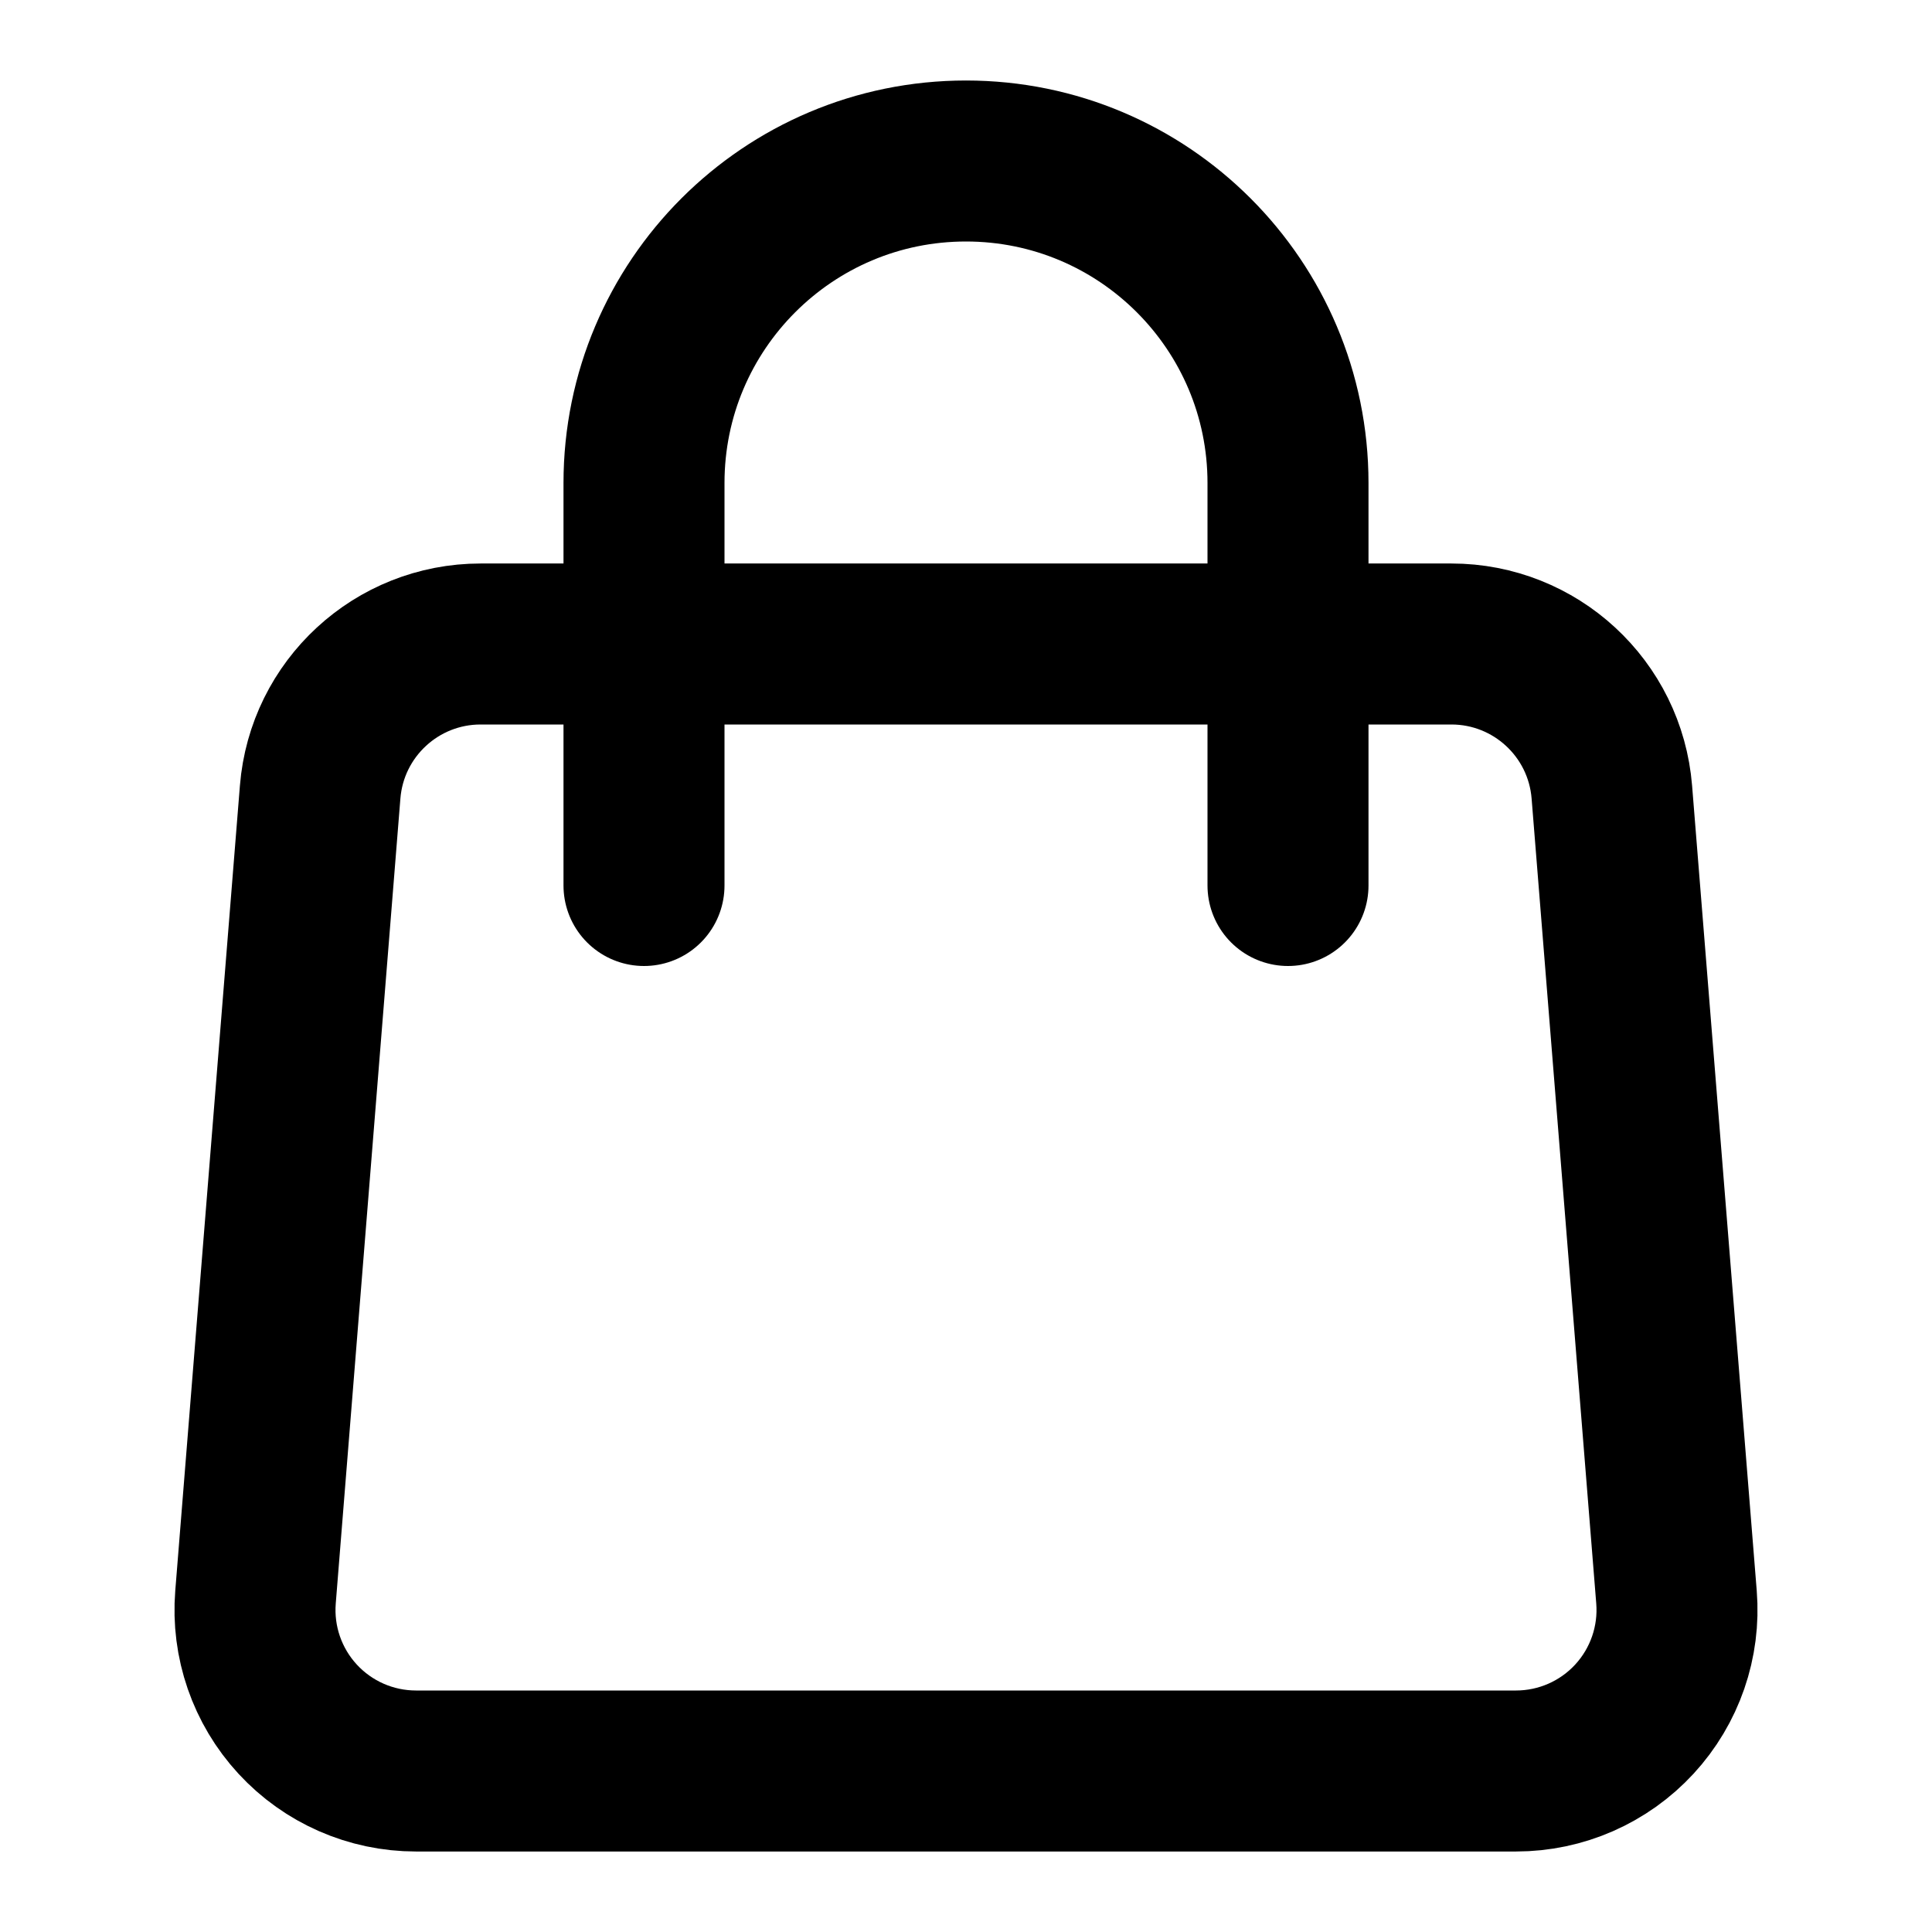
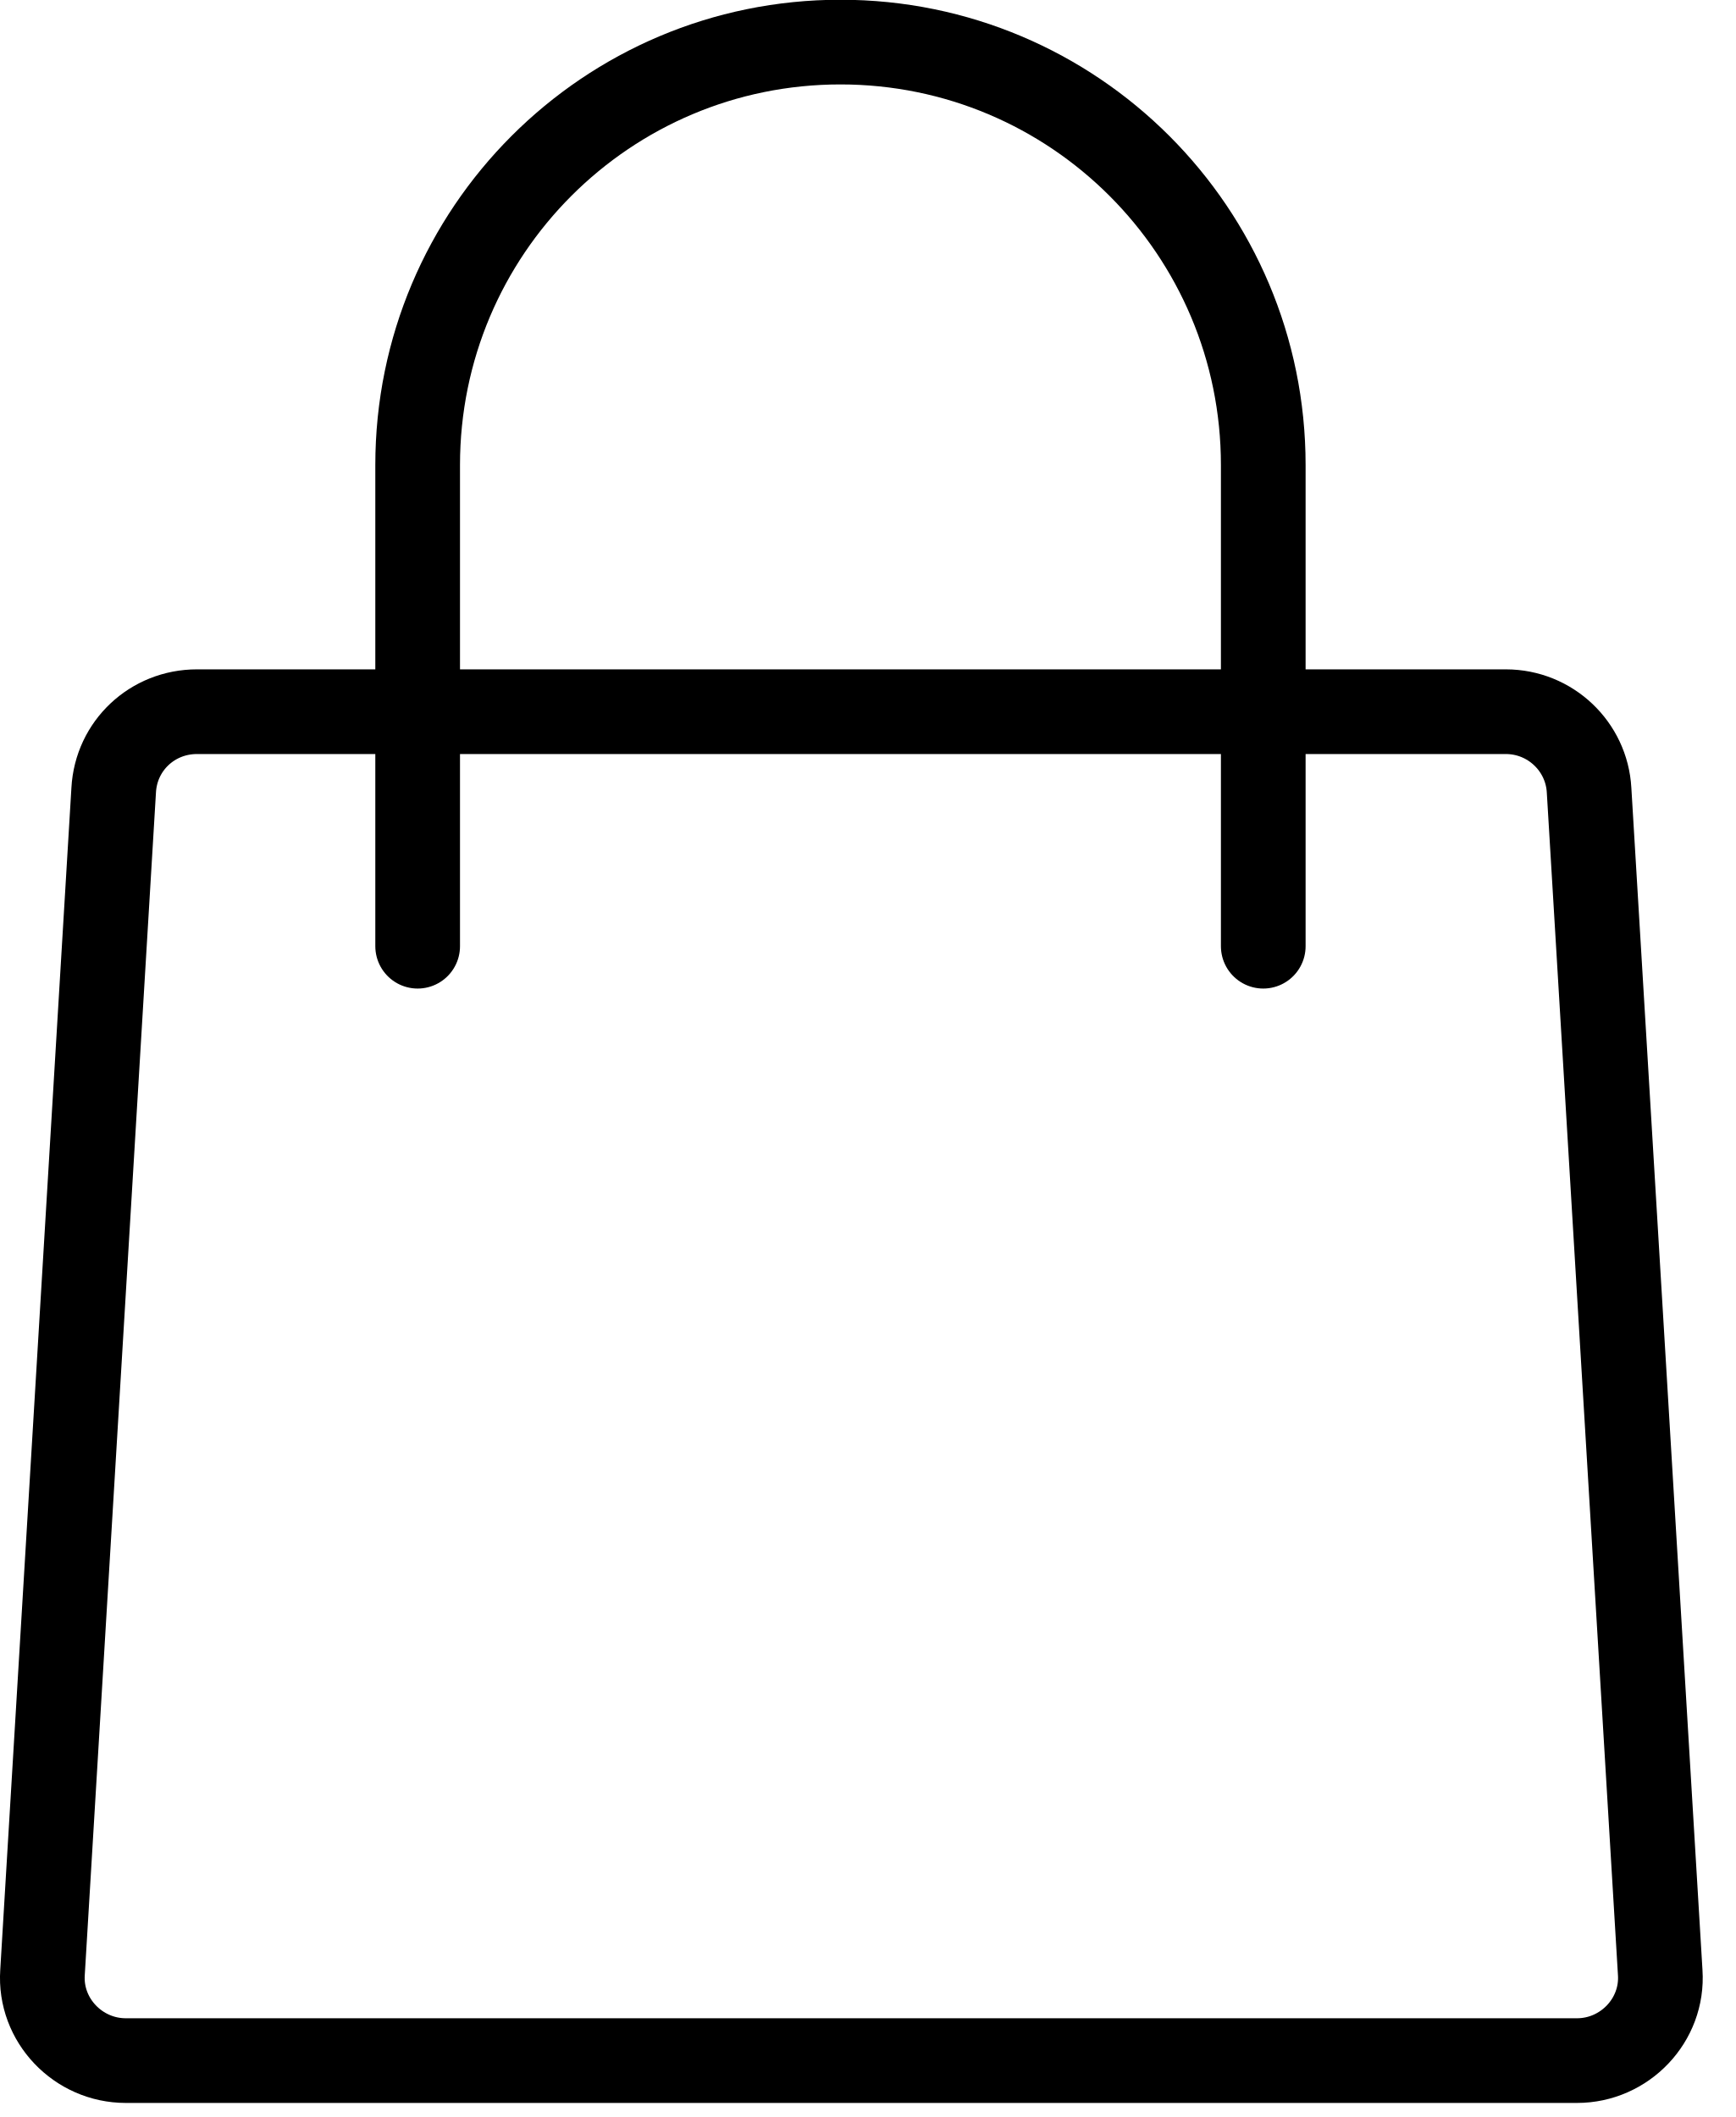
- <svg xmlns="http://www.w3.org/2000/svg" viewBox="0 0 24 24">
-   <g fill="none" stroke="currentColor" stroke-linecap="round" stroke-linejoin="round" stroke-width="2">
-     <path d="M3.977 9.84A2 2 0 0 1 5.971 8h12.058a2 2 0 0 1 1.994 1.84l.803 10A2 2 0 0 1 18.833 22H5.167a2 2 0 0 1-1.993-2.16l.803-10Z" />
-     <path d="M16 11V6a4 4 0 0 0-4-4v0a4 4 0 0 0-4 4v5" />
-   </g>
+ <svg xmlns="http://www.w3.org/2000/svg" viewBox="0 0 41 50" fill="none">
+   <path stroke="currentColor" stroke-width="2" stroke-linecap="round" stroke-linejoin="round" d="M37.224 48.668H2.971C1.845 48.668 0.928 47.713 1.004 46.586L2.685 18.662C2.742 17.611 3.601 16.809 4.651 16.809H35.563C36.614 16.809 37.473 17.63 37.53 18.662L39.21 46.586C39.286 47.713 38.37 48.668 37.244 48.668H37.224Z" />
+   <path stroke="currentColor" stroke-width="2" stroke-linecap="round" stroke-linejoin="round" d="M29.835 22.348V10.984C29.835 5.464 25.367 0.994 19.849 0.994C14.332 0.994 9.864 5.464 9.864 10.984V22.348" />
</svg>
